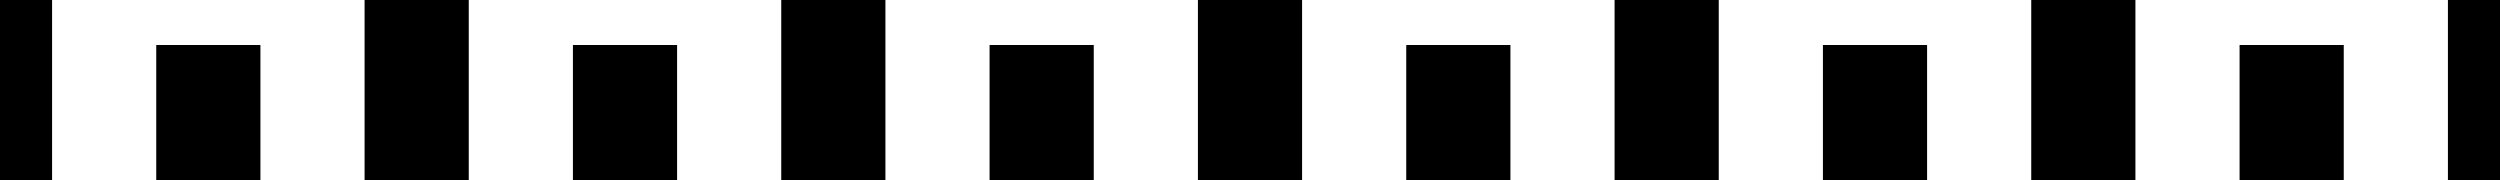
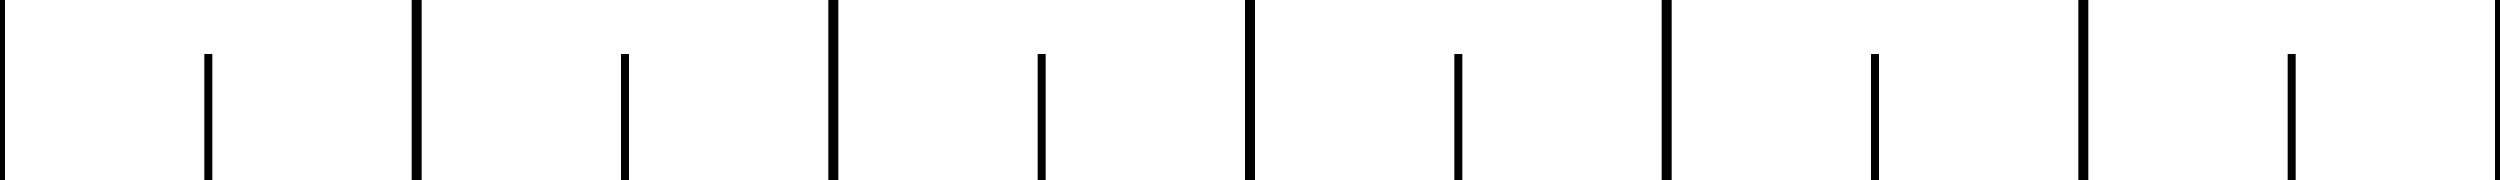
<svg xmlns="http://www.w3.org/2000/svg" viewBox="0 0 250 18" role="presentation" focusable="false" aria-hidden="true" style="color: #000000; overflow: visible;">
  <defs>
    <clipPath id="bar-bounds-0-0-250-18">
      <rect x="0" y="0" width="250" height="18" />
    </clipPath>
  </defs>
  <g clip-path="url(#bar-bounds-0-0-250-18)">
-     <rect x="0" y="0" width="5.208" height="18" fill="currentColor" />
-     <rect x="15.625" y="4.5" width="10.417" height="13.5" fill="currentColor" />
-     <rect x="36.458" y="0" width="10.417" height="18" fill="currentColor" />
-     <rect x="57.292" y="4.5" width="10.417" height="13.5" fill="currentColor" />
-     <rect x="78.125" y="0" width="10.417" height="18" fill="currentColor" />
-     <rect x="98.958" y="4.5" width="10.417" height="13.5" fill="currentColor" />
-     <rect x="119.792" y="0" width="10.417" height="18" fill="currentColor" />
-     <rect x="140.625" y="4.5" width="10.417" height="13.5" fill="currentColor" />
-     <rect x="161.458" y="0" width="10.417" height="18" fill="currentColor" />
-     <rect x="182.292" y="4.5" width="10.417" height="13.5" fill="currentColor" />
-     <rect x="203.125" y="0" width="10.417" height="18" fill="currentColor" />
-     <rect x="223.958" y="4.5" width="10.417" height="13.5" fill="currentColor" />
-     <rect x="244.792" y="0" width="5.208" height="18" fill="currentColor" />
+     <rect x="0" y="0" width="0.5" height="18" fill="currentColor" />
+     <rect x="20.433" y="5.4" width="0.8" height="12.6" fill="currentColor" />
+     <rect x="41.167" y="0" width="1" height="18" fill="currentColor" />
+     <rect x="62.1" y="5.4" width="0.8" height="12.6" fill="currentColor" />
+     <rect x="82.833" y="0" width="1" height="18" fill="currentColor" />
+     <rect x="103.767" y="5.4" width="0.8" height="12.6" fill="currentColor" />
+     <rect x="124.5" y="0" width="1" height="18" fill="currentColor" />
+     <rect x="145.433" y="5.4" width="0.8" height="12.6" fill="currentColor" />
+     <rect x="166.167" y="0" width="1" height="18" fill="currentColor" />
+     <rect x="187.1" y="5.4" width="0.8" height="12.6" fill="currentColor" />
+     <rect x="207.833" y="0" width="1" height="18" fill="currentColor" />
+     <rect x="228.767" y="5.4" width="0.8" height="12.6" fill="currentColor" />
+     <rect x="249.5" y="0" width="0.5" height="18" fill="currentColor" />
  </g>
</svg>
